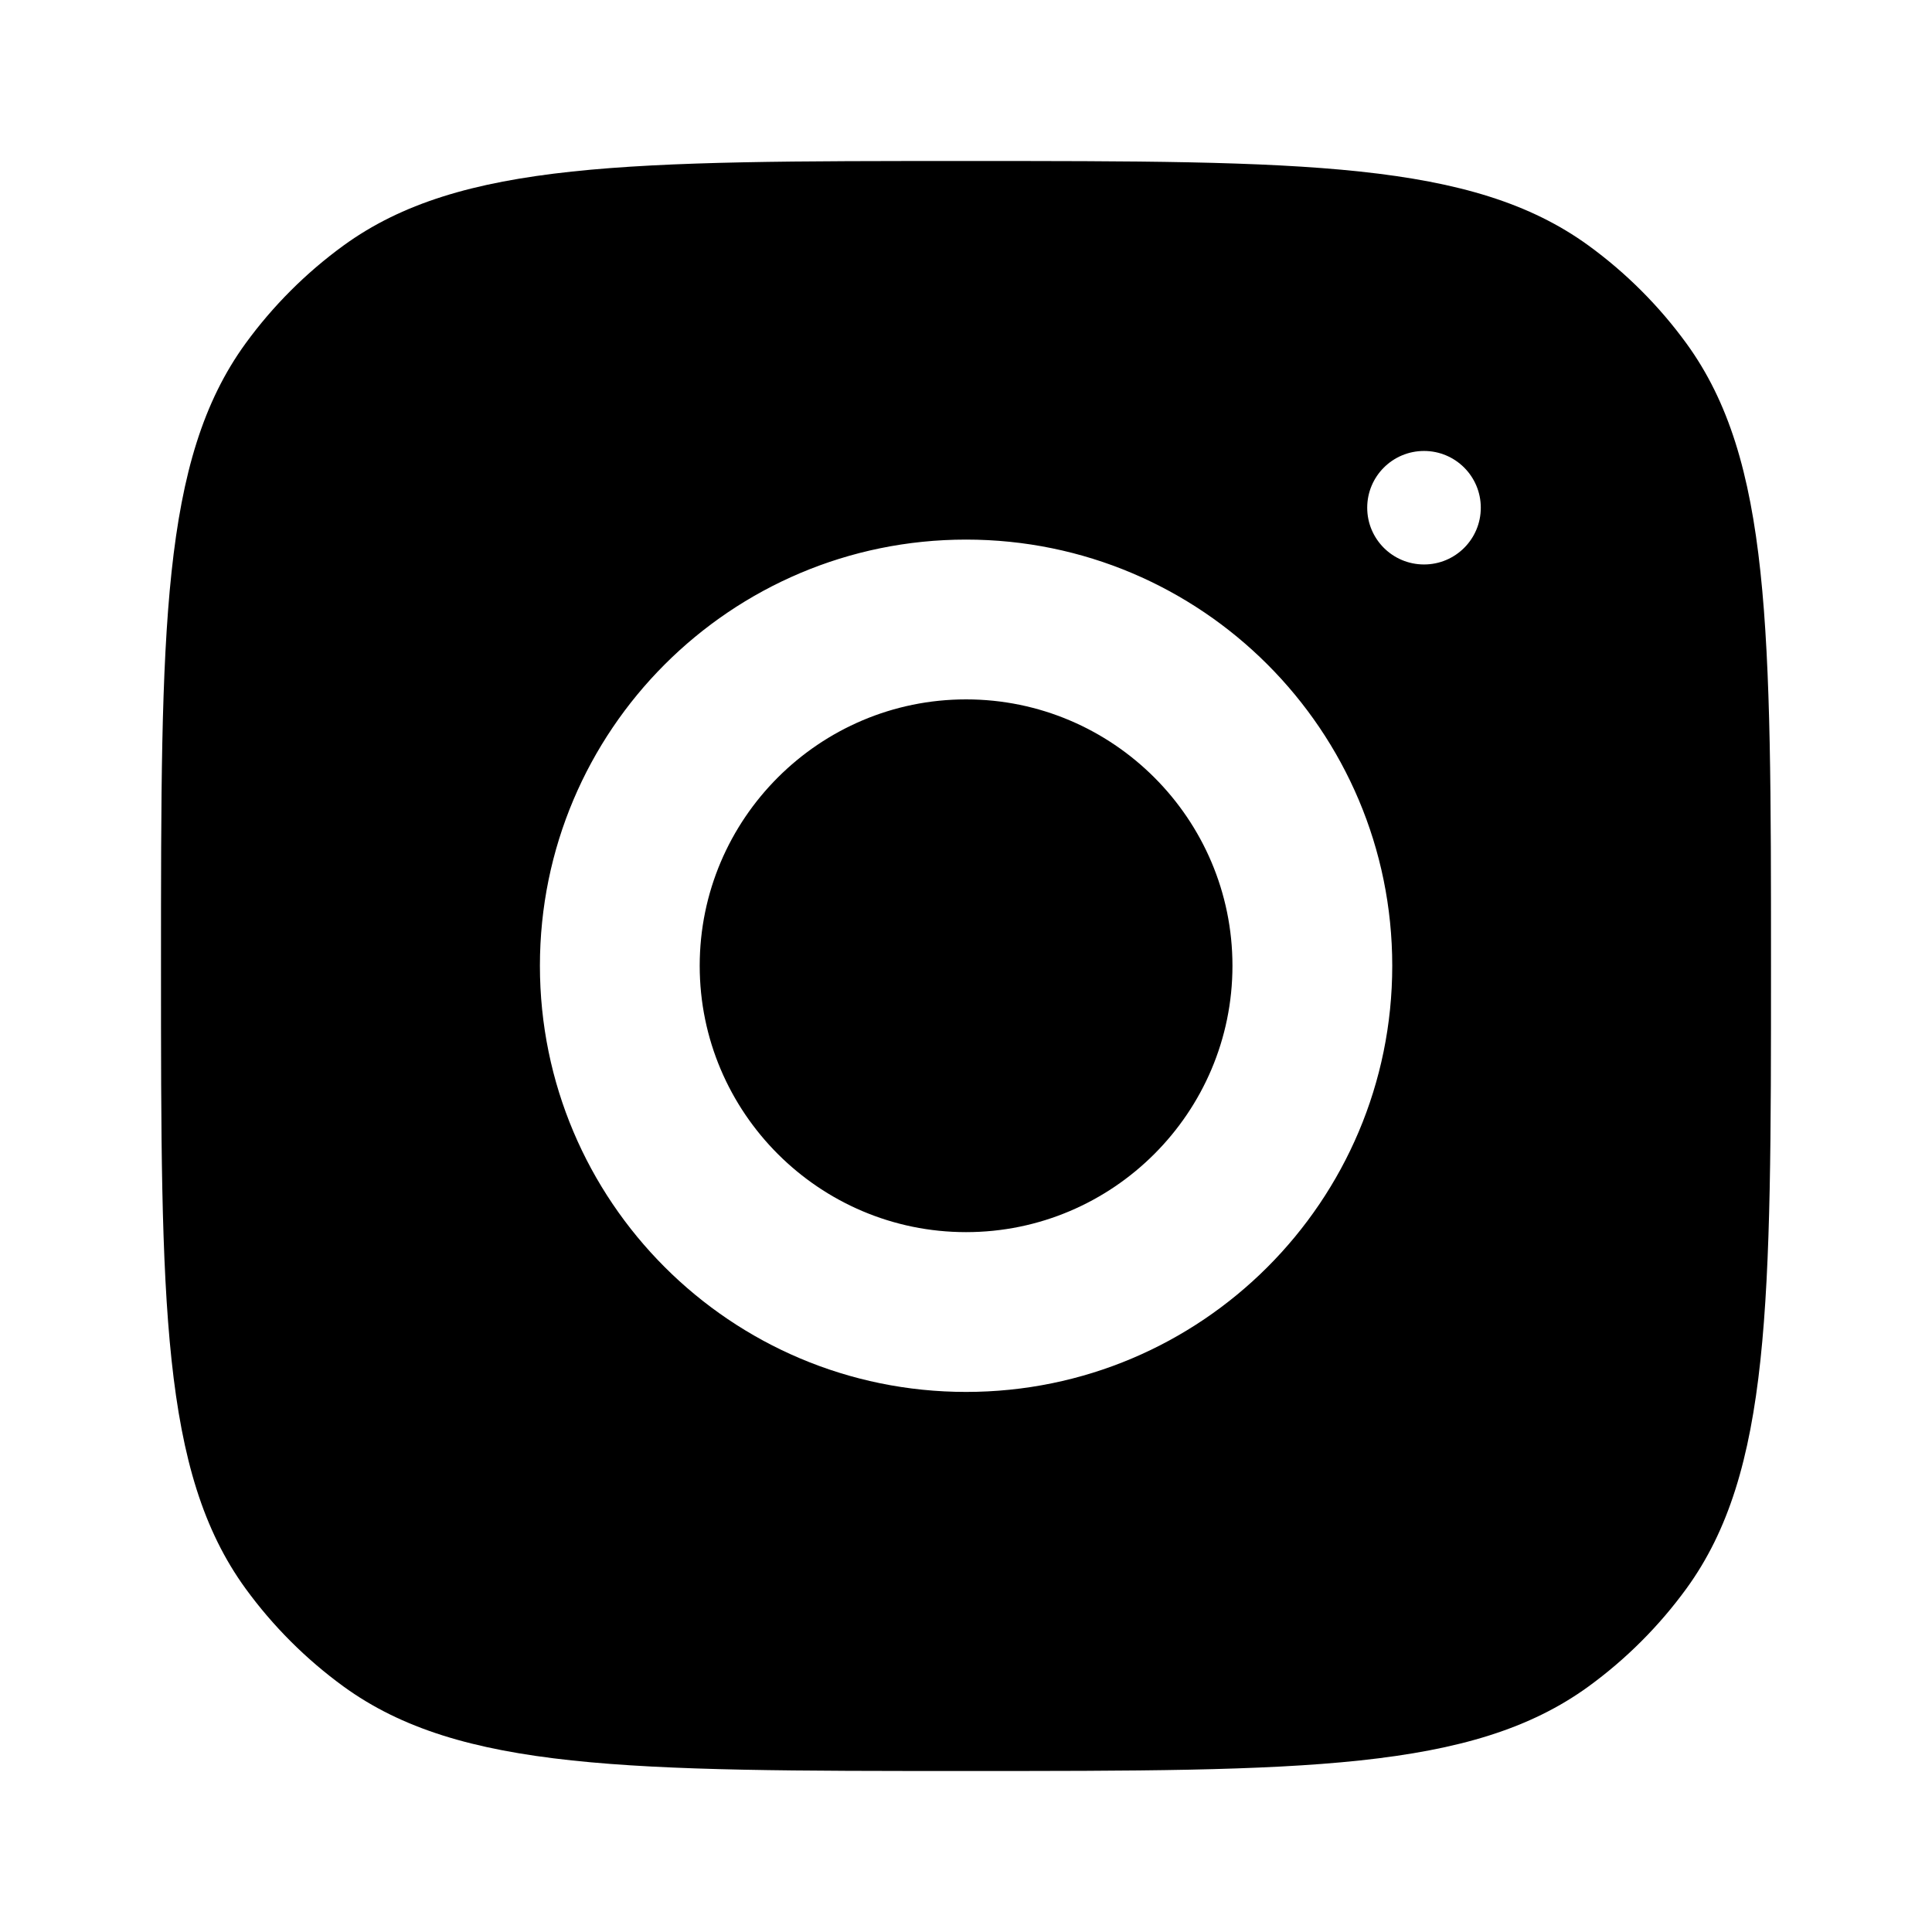
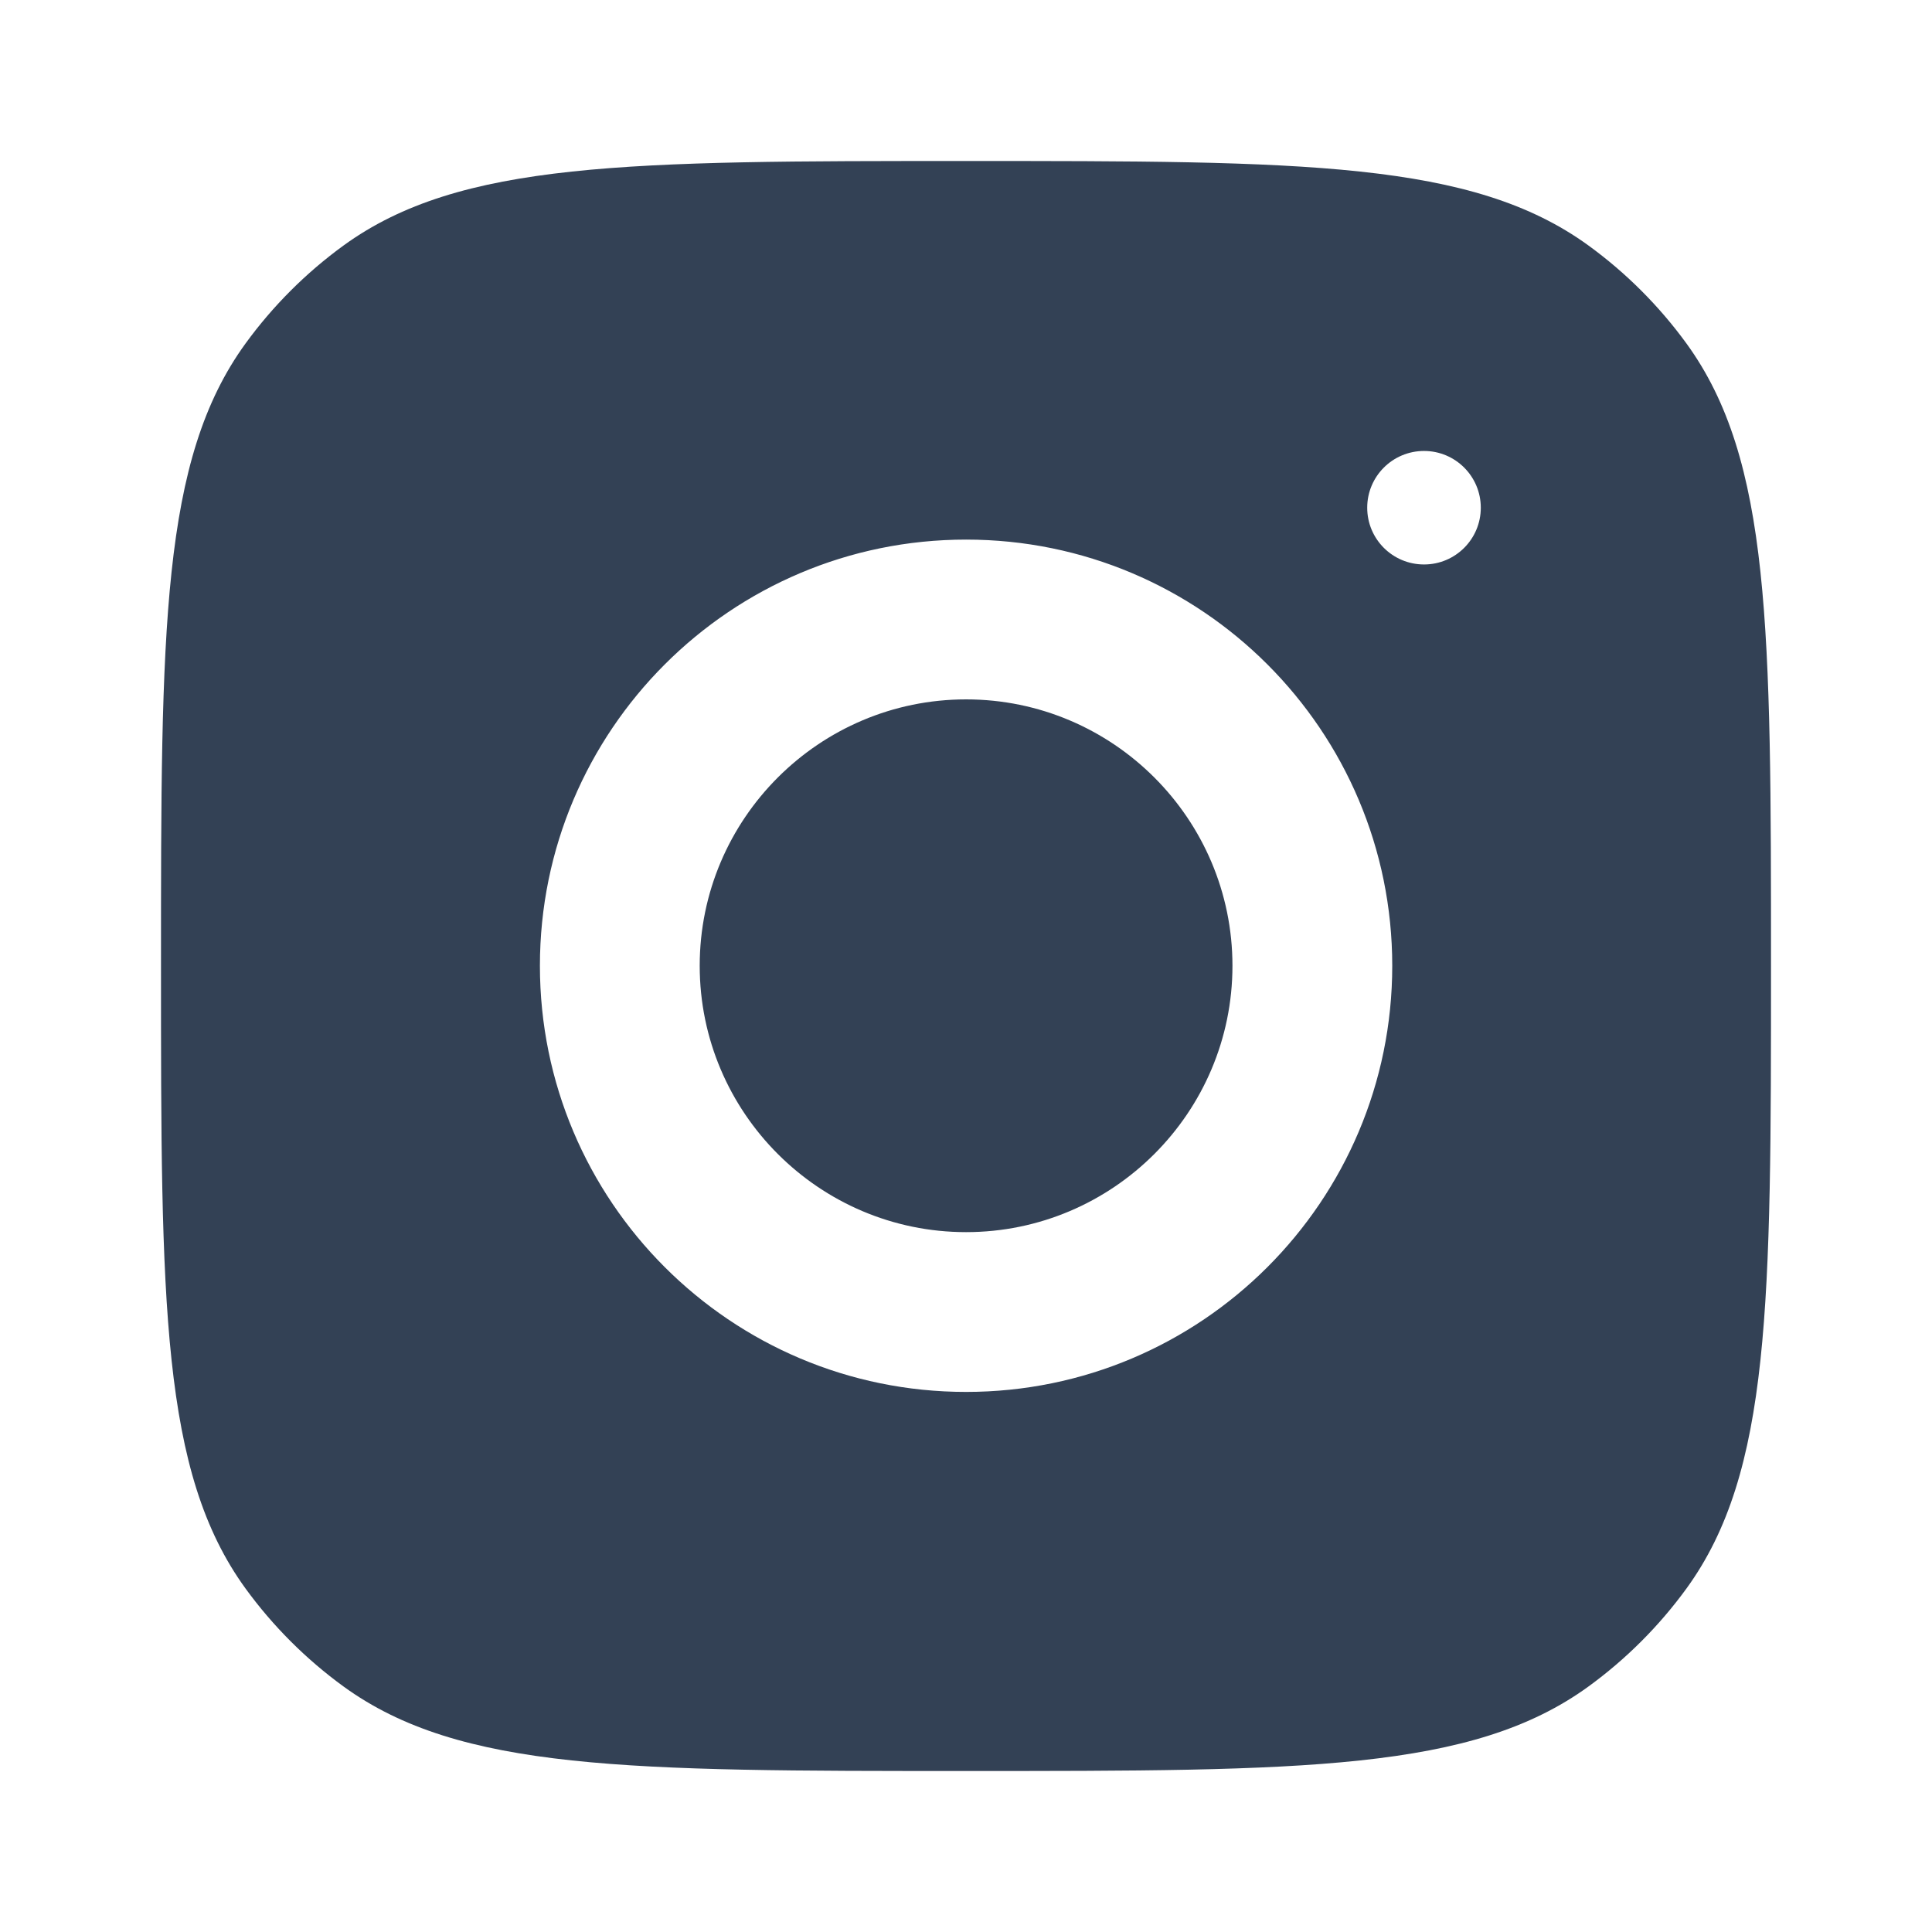
<svg xmlns="http://www.w3.org/2000/svg" width="24" height="24" viewBox="0 0 24 24" fill="none">
-   <path fill-rule="evenodd" clip-rule="evenodd" d="M2 12C2 7.809 2 5.713 3.05 4.267C3.39 3.8 3.8 3.39 4.267 3.05C5.713 2 7.809 2 12 2C16.191 2 18.287 2 19.733 3.05C20.2 3.39 20.61 3.8 20.95 4.267C22 5.713 22 7.809 22 12C22 16.191 22 18.287 20.95 19.733C20.61 20.2 20.2 20.61 19.733 20.95C18.287 22 16.191 22 12 22C7.809 22 5.713 22 4.267 20.95C3.8 20.61 3.39 20.2 3.05 19.733C2 18.287 2 16.191 2 12ZM12.001 6.703C9.077 6.703 6.707 9.074 6.707 11.997C6.707 14.921 9.077 17.291 12.001 17.291C14.925 17.291 17.295 14.921 17.295 11.997C17.295 9.074 14.925 6.703 12.001 6.703ZM12.001 15.306C10.177 15.306 8.692 13.821 8.692 11.997C8.692 10.172 10.177 8.688 12.001 8.688C13.825 8.688 15.31 10.172 15.31 11.997C15.31 13.821 13.825 15.306 12.001 15.306ZM18.395 6.307C18.395 6.697 18.079 7.012 17.69 7.012C17.3 7.012 16.984 6.697 16.984 6.307C16.984 5.917 17.3 5.602 17.69 5.602C18.079 5.602 18.395 5.917 18.395 6.307Z" fill="black" />
+   <path fill-rule="evenodd" clip-rule="evenodd" d="M2 12C2 7.809 2 5.713 3.05 4.267C3.39 3.8 3.8 3.39 4.267 3.05C5.713 2 7.809 2 12 2C16.191 2 18.287 2 19.733 3.05C20.2 3.39 20.61 3.8 20.95 4.267C22 5.713 22 7.809 22 12C22 16.191 22 18.287 20.95 19.733C20.61 20.2 20.2 20.61 19.733 20.95C18.287 22 16.191 22 12 22C7.809 22 5.713 22 4.267 20.95C3.8 20.61 3.39 20.2 3.05 19.733C2 18.287 2 16.191 2 12ZM12.001 6.703C9.077 6.703 6.707 9.074 6.707 11.997C6.707 14.921 9.077 17.291 12.001 17.291C14.925 17.291 17.295 14.921 17.295 11.997C17.295 9.074 14.925 6.703 12.001 6.703ZM12.001 15.306C10.177 15.306 8.692 13.821 8.692 11.997C8.692 10.172 10.177 8.688 12.001 8.688C13.825 8.688 15.31 10.172 15.31 11.997C15.31 13.821 13.825 15.306 12.001 15.306ZM18.395 6.307C18.395 6.697 18.079 7.012 17.69 7.012C17.3 7.012 16.984 6.697 16.984 6.307C16.984 5.917 17.3 5.602 17.69 5.602C18.079 5.602 18.395 5.917 18.395 6.307Z" fill="#334155" />
</svg>
